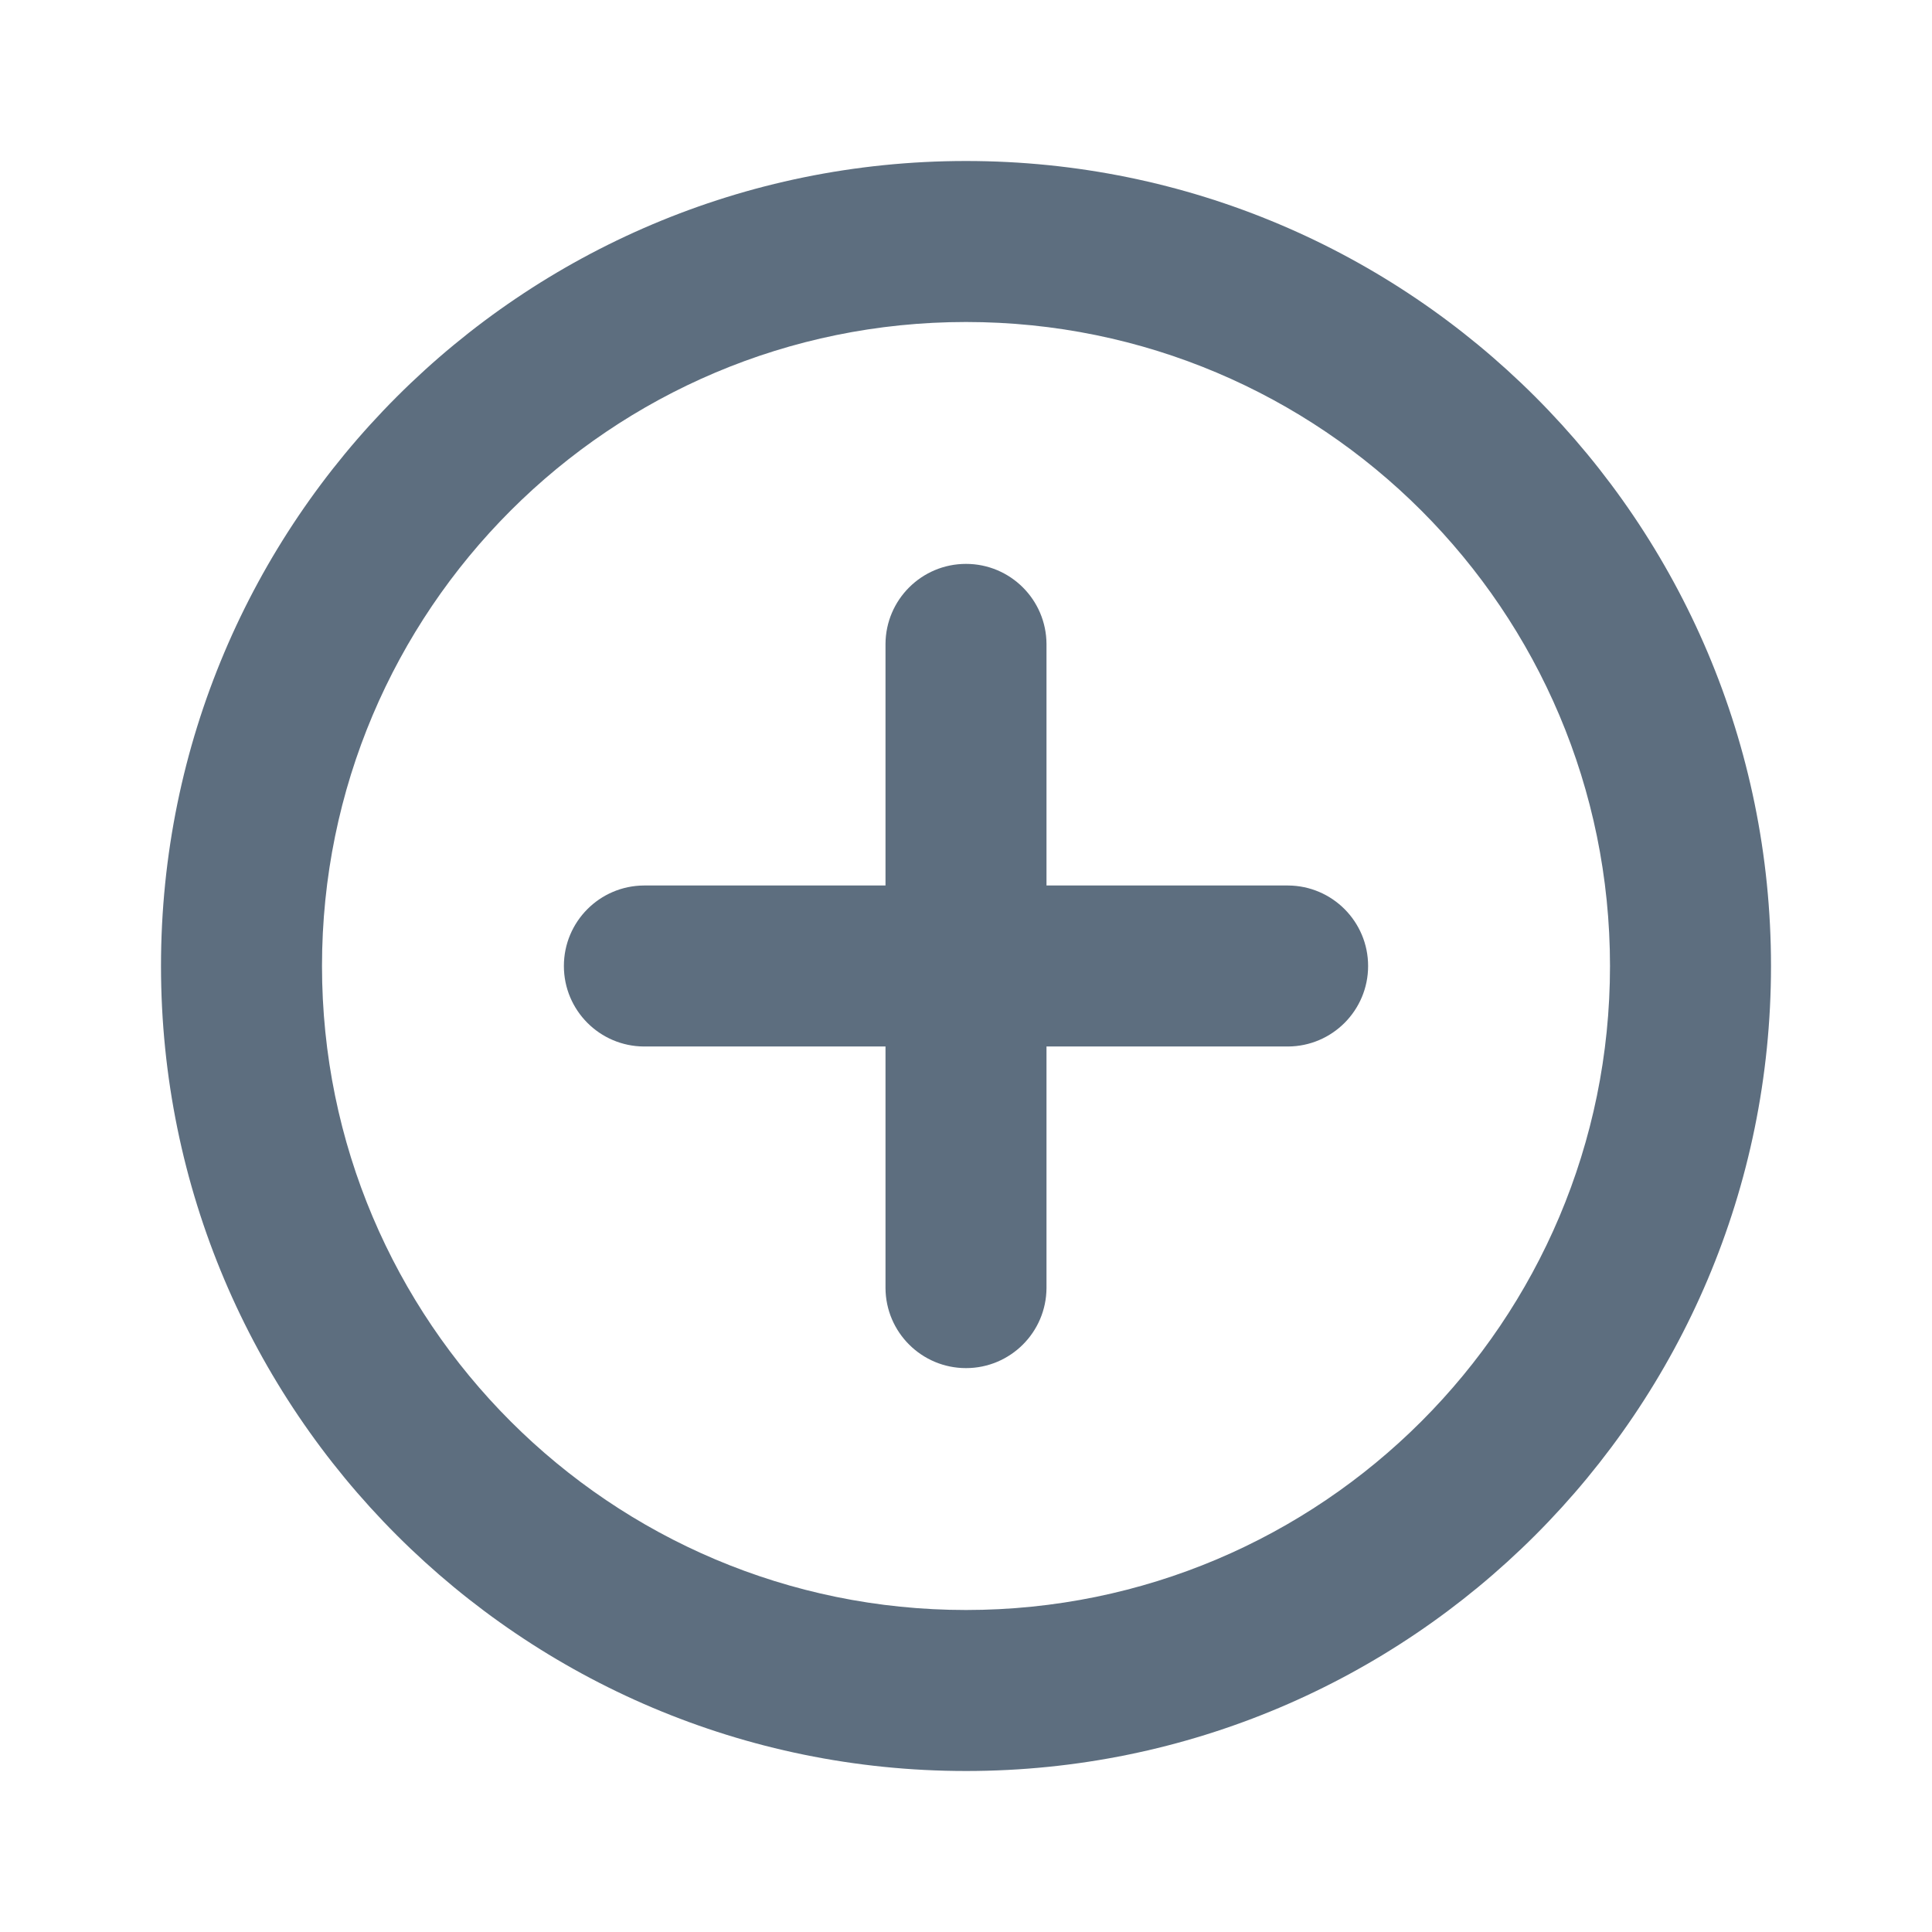
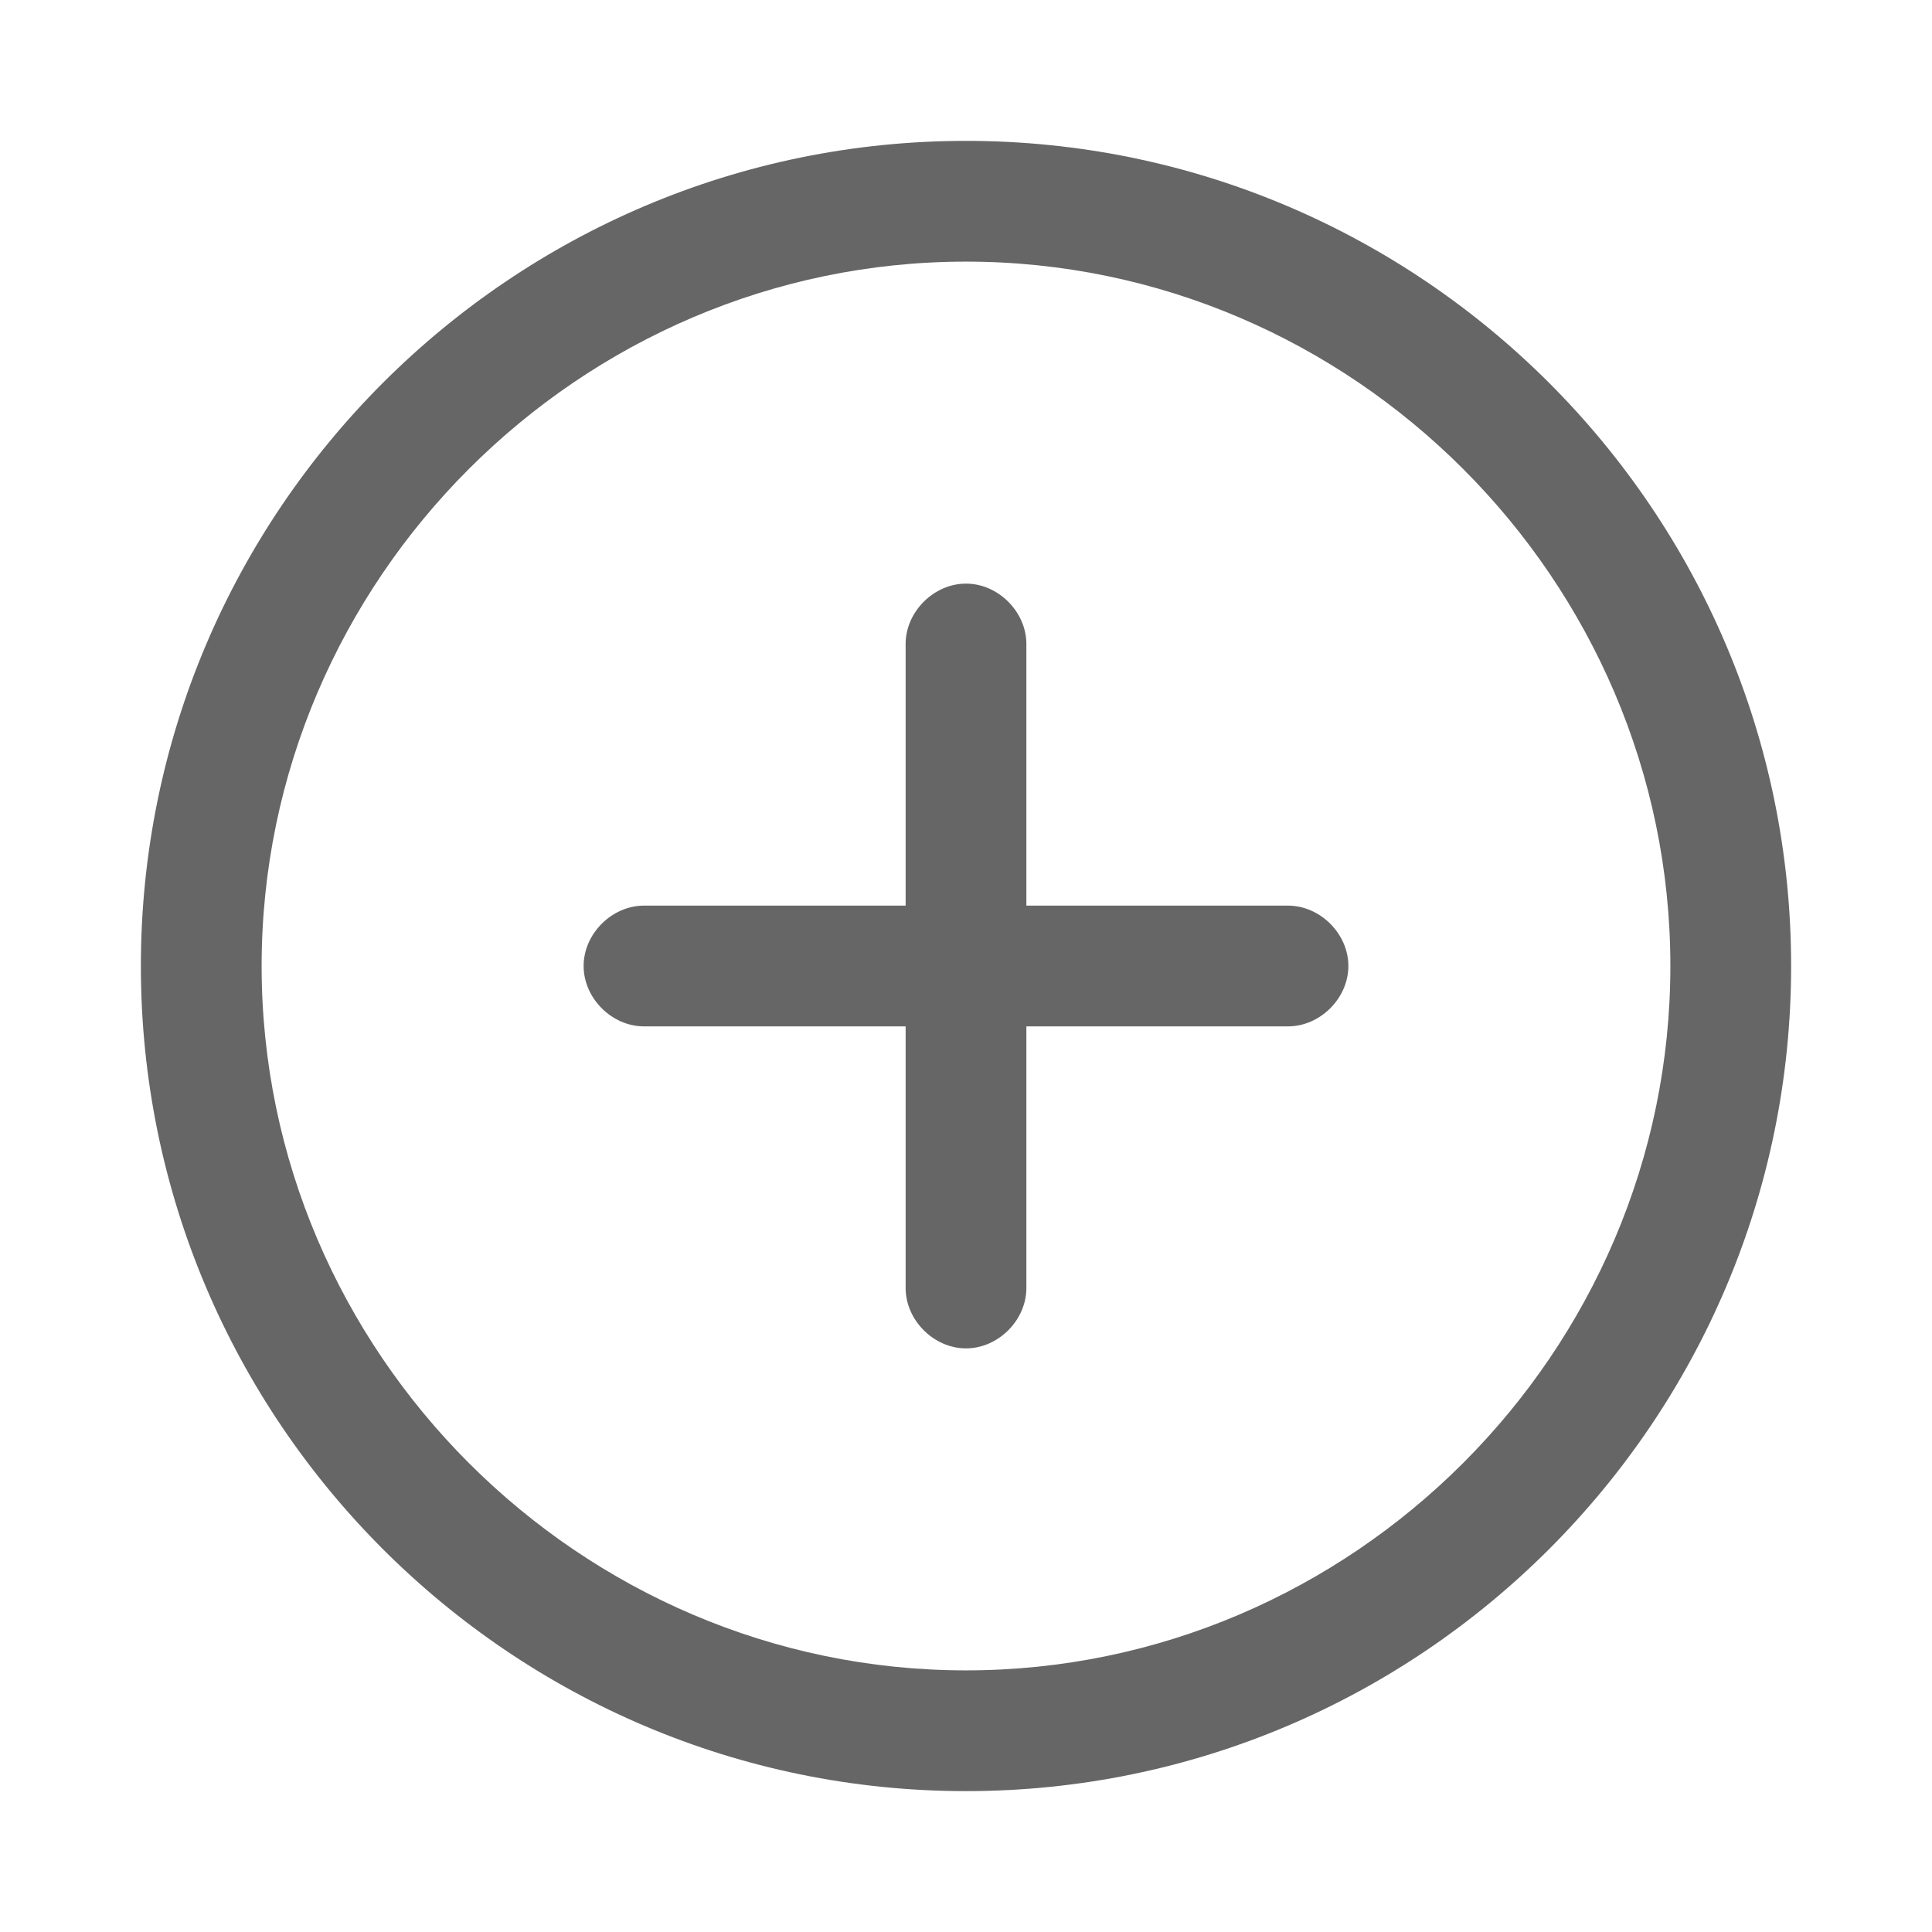
- <svg xmlns="http://www.w3.org/2000/svg" t="1706678494737" class="icon" viewBox="0 0 1024 1024" version="1.1" p-id="1521" width="200" height="200">
-   <path d="M469.333 469.333V341.333a42.667 42.667 0 0 1 85.333 0v128h128a42.667 42.667 0 0 1 0 85.333h-128v128a42.667 42.667 0 0 1-85.333 0v-128H341.333a42.667 42.667 0 0 1 0-85.333h128z m42.667 469.333C276.352 938.667 85.333 747.648 85.333 512S276.352 85.333 512 85.333s426.667 191.019 426.667 426.667-191.019 426.667-426.667 426.667z m0-85.333a341.333 341.333 0 1 0 0-682.667 341.333 341.333 0 0 0 0 682.667z" fill="#5D6E7F" p-id="1522" />
+ <svg xmlns="http://www.w3.org/2000/svg" t="1706697957421" class="icon" viewBox="0 0 1024 1024" version="1.1" p-id="3513" width="200" height="200">
+   <path d="M512 74.667C270.933 74.667 74.667 270.933 74.667 512S270.933 949.333 512 949.333 949.333 753.067 949.333 512 753.067 74.667 512 74.667z m0 810.667c-204.8 0-373.333-168.533-373.333-373.333S307.2 138.667 512 138.667 885.333 307.2 885.333 512 716.8 885.333 512 885.333z" fill="#666666" p-id="3514" />
+   <path d="M682.667 480h-138.667V341.333c0-17.067-14.933-32-32-32s-32 14.933-32 32v138.667H341.333c-17.067 0-32 14.933-32 32s14.933 32 32 32h138.667V682.667c0 17.067 14.933 32 32 32s32-14.933 32-32v-138.667H682.667c17.067 0 32-14.933 32-32s-14.933-32-32-32z" fill="#666666" p-id="3515" />
</svg>
